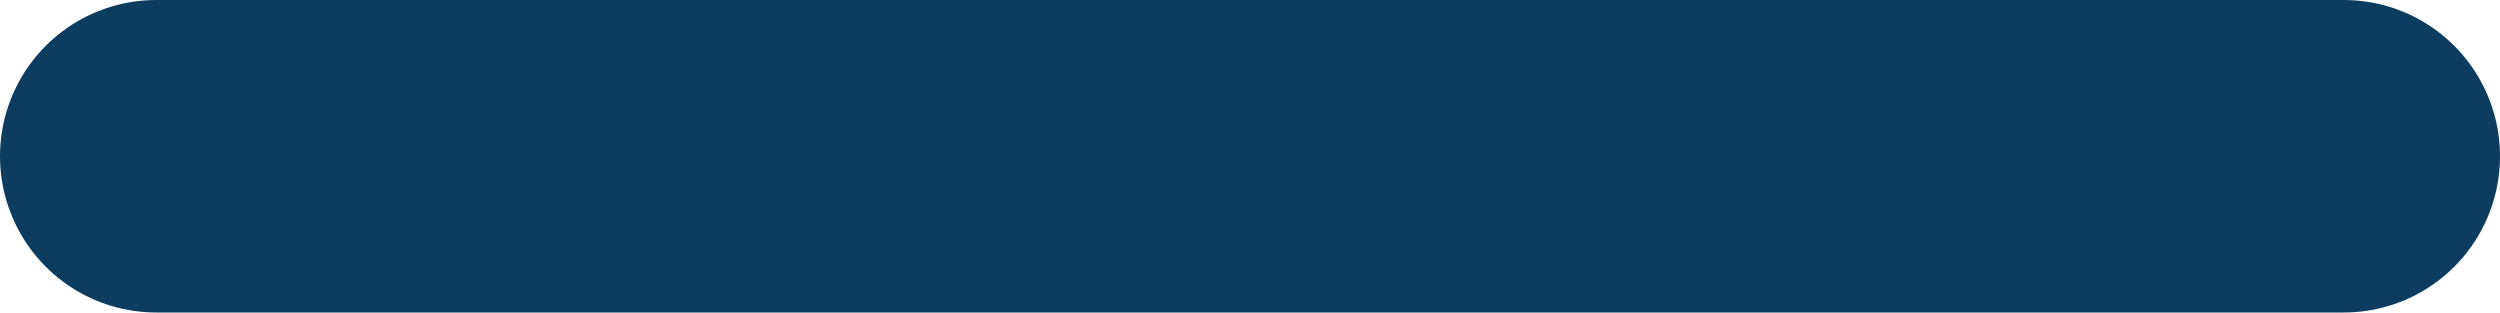
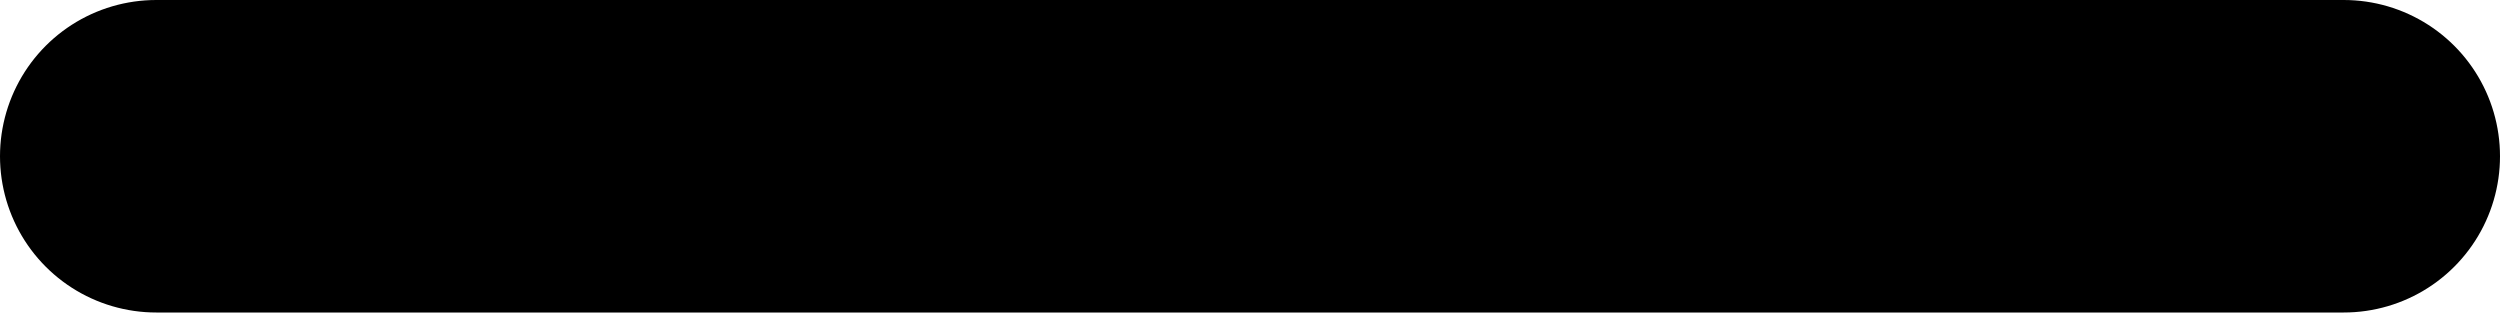
<svg xmlns="http://www.w3.org/2000/svg" width="16" height="2" viewBox="0 0 16 2" fill="none">
-   <path d="M1 1H15" stroke="#0C3C60" stroke-width="2" stroke-linecap="round" stroke-linejoin="round" />
+   <path d="M1 1H15" stroke="black" stroke-width="2" stroke-linecap="round" stroke-linejoin="round" />
</svg>
